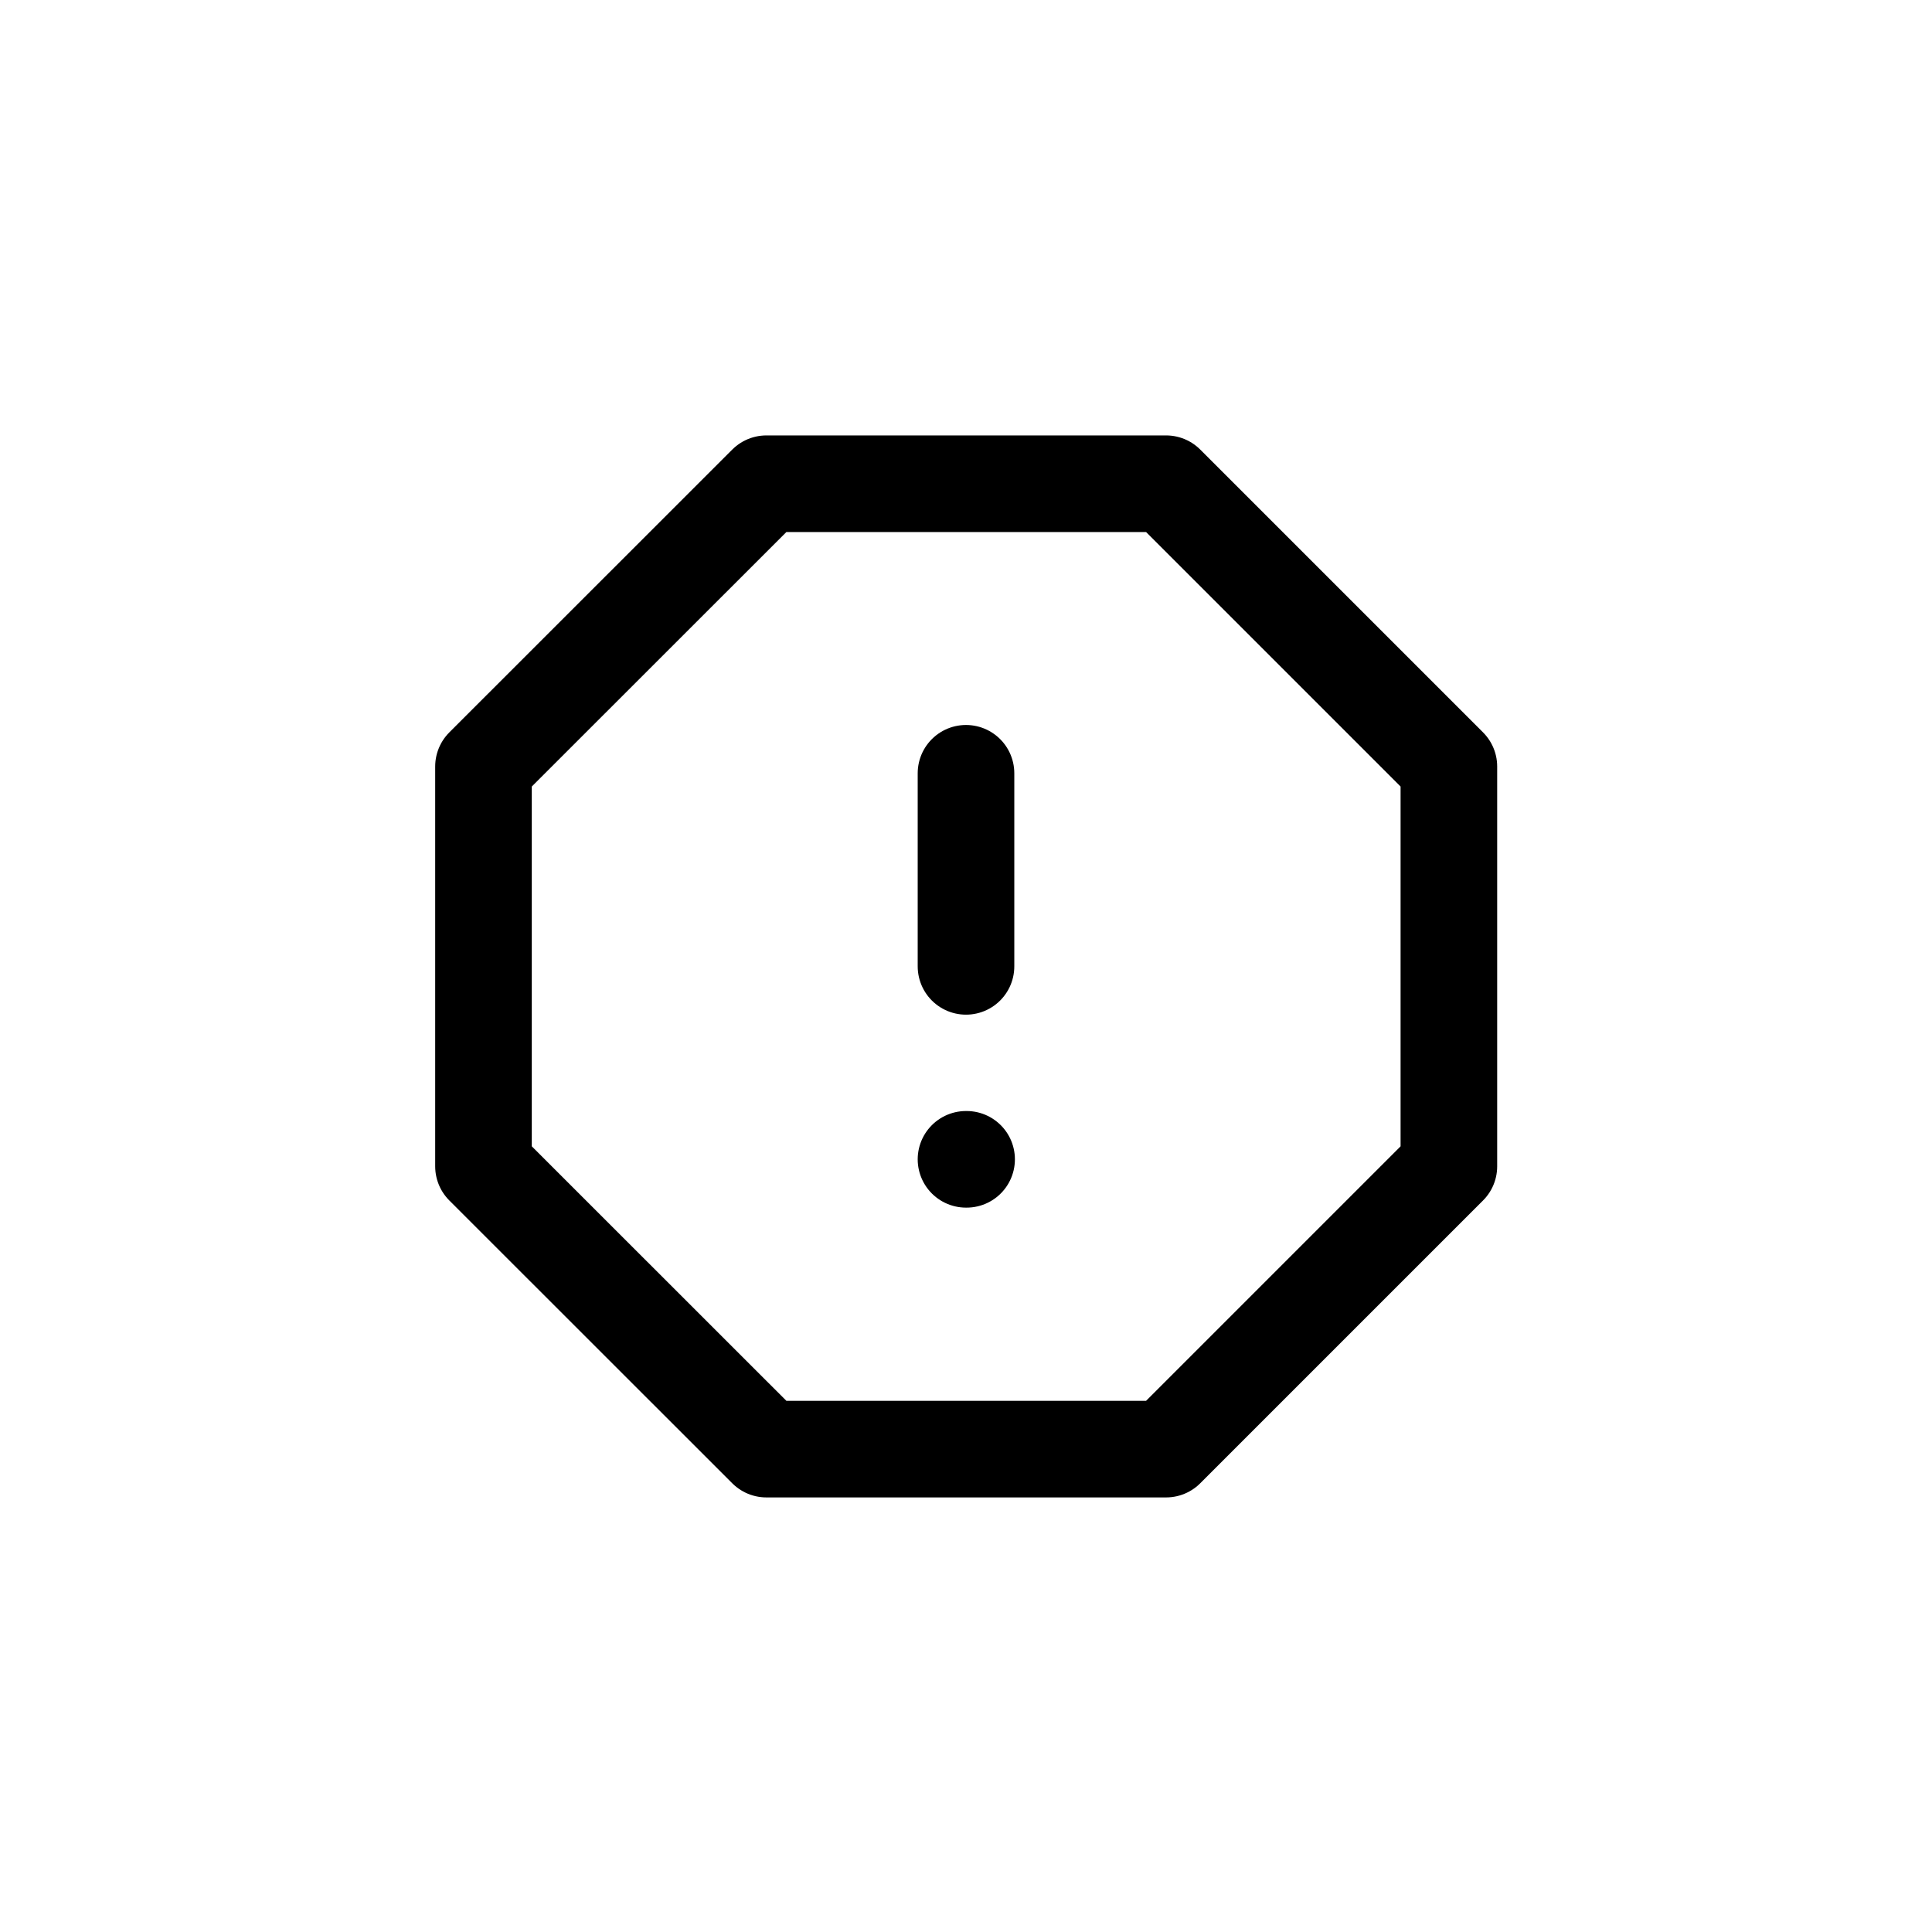
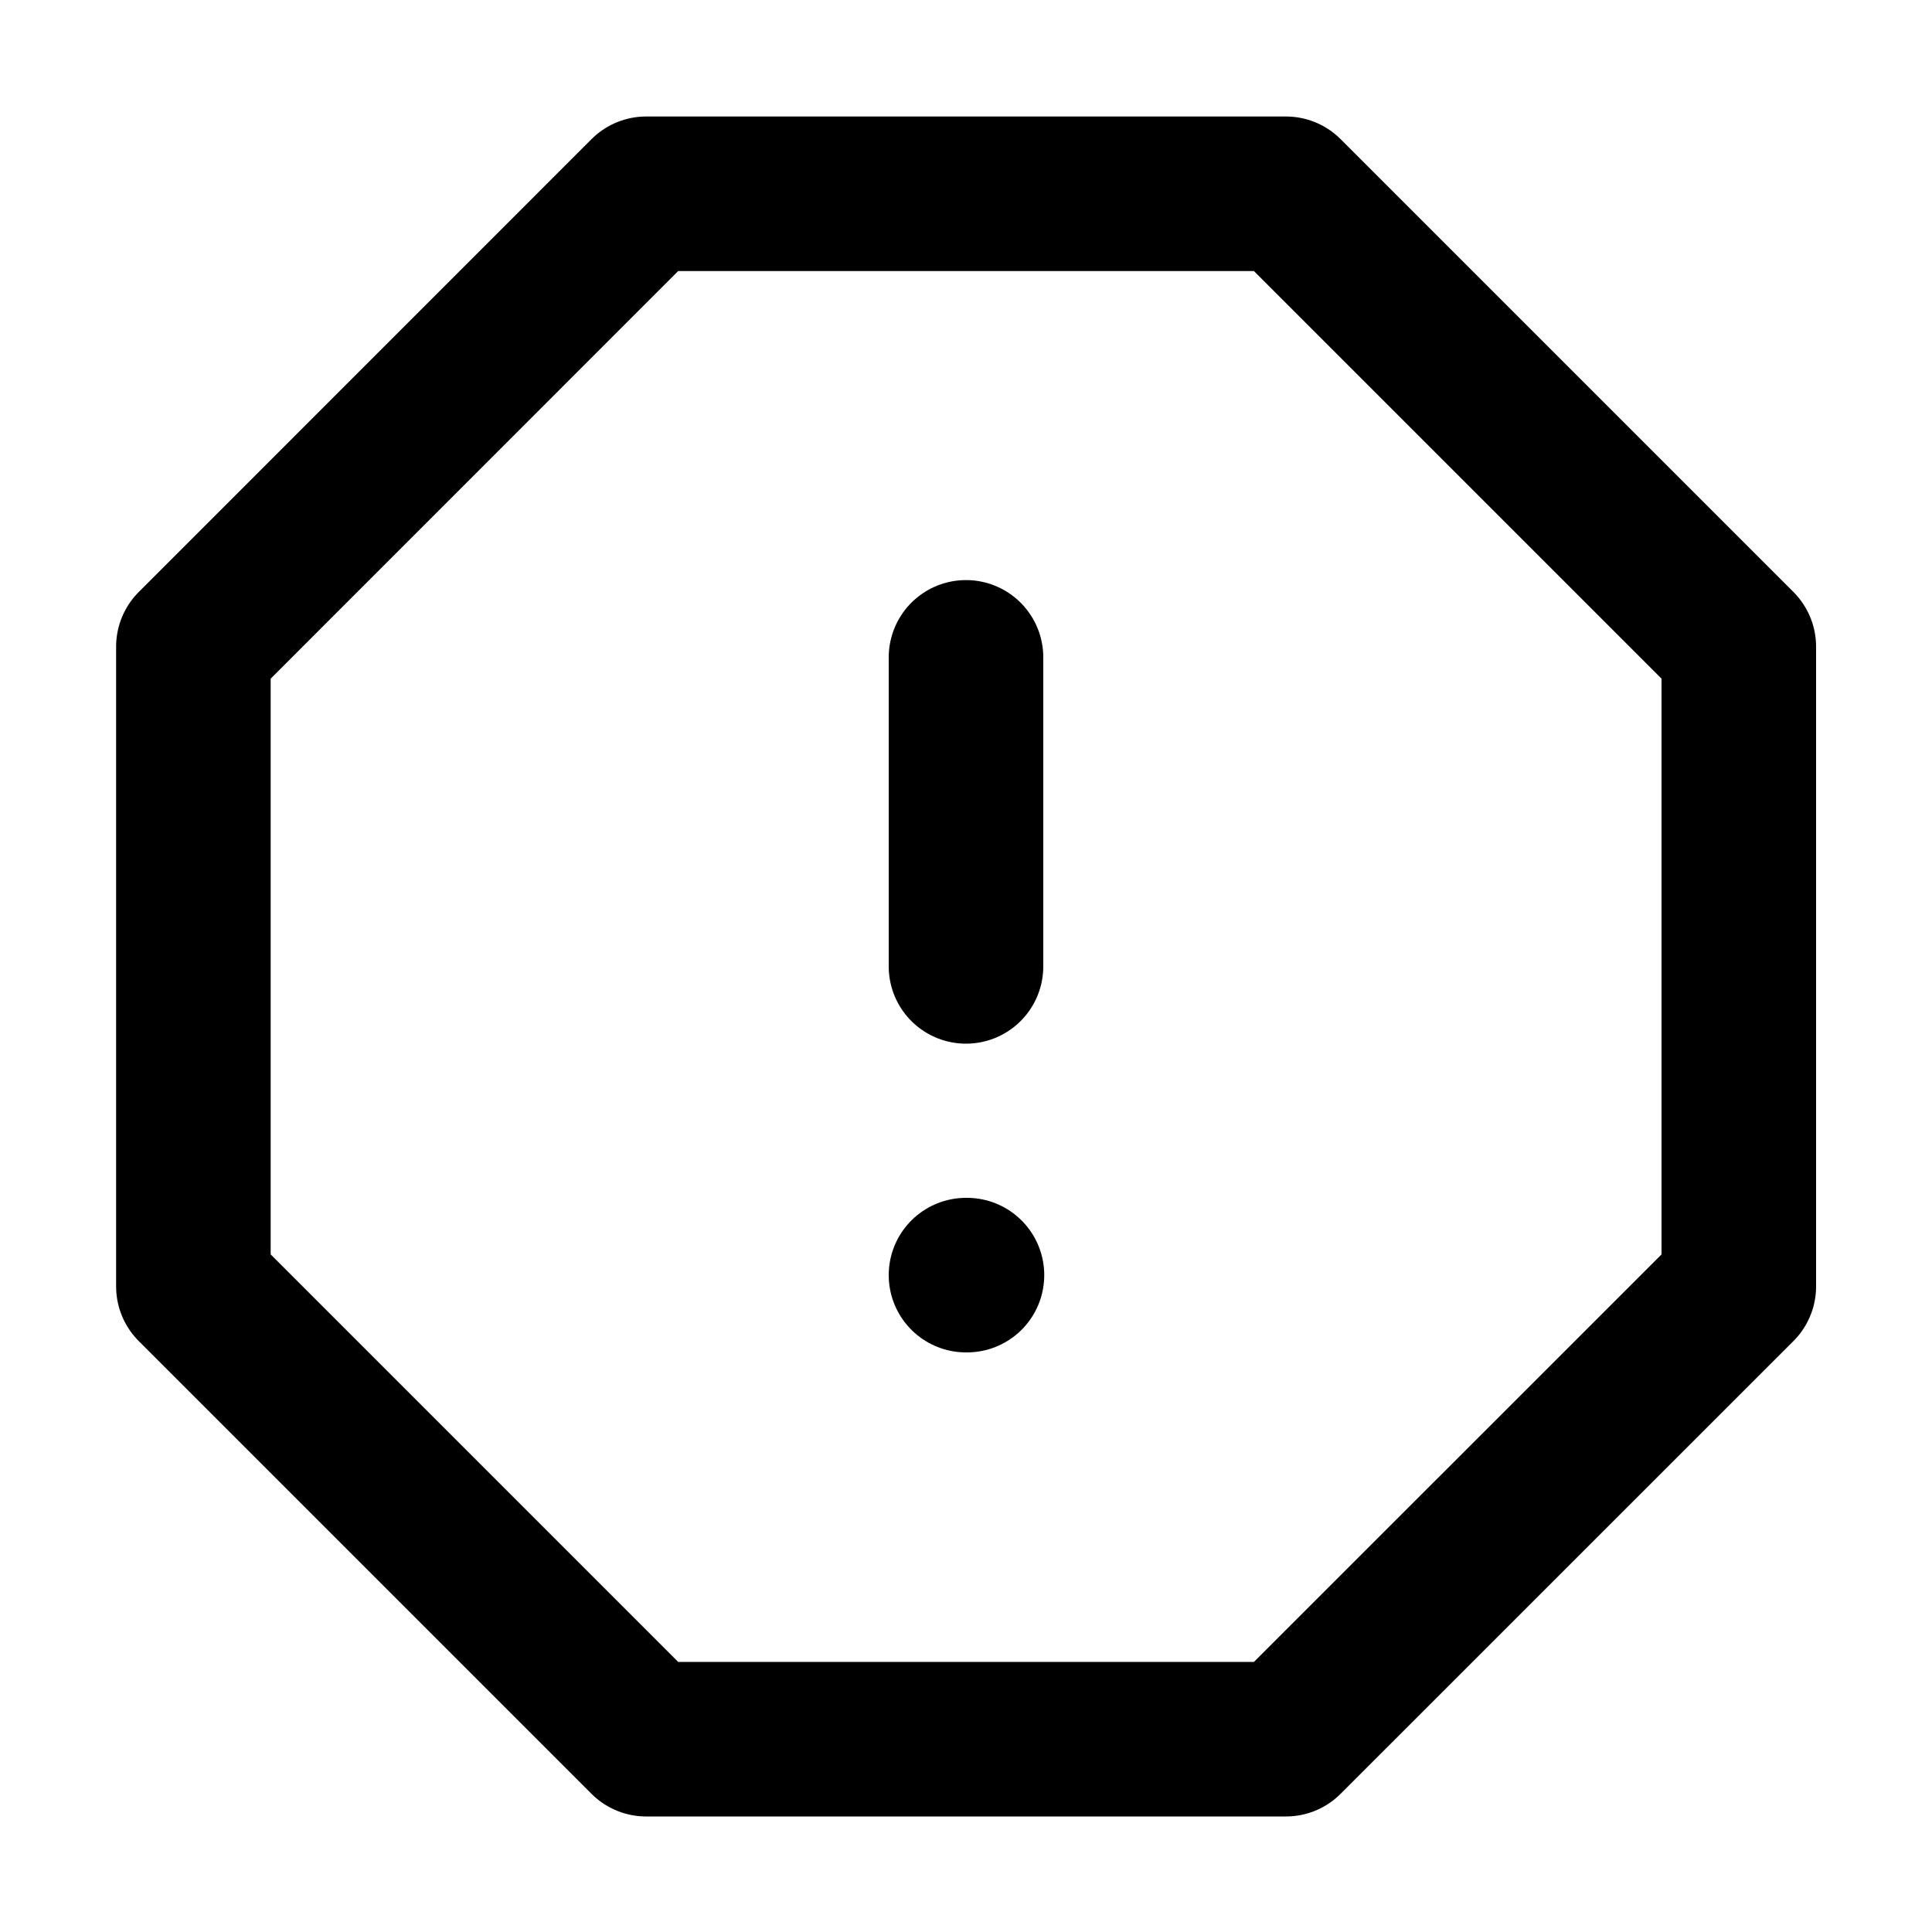
- <svg xmlns="http://www.w3.org/2000/svg" viewBox="0 0 16 16" fill="none">
-   <path d="M6.347 4.006H9.657L11.999 6.348V9.659L9.657 12.001H6.347L4.004 9.659V6.348L6.347 4.006Z" stroke="currentColor" stroke-width="0.8" stroke-linecap="round" stroke-linejoin="round" />
-   <path d="M8 6.404V8.003" stroke="currentColor" stroke-width="0.8" stroke-linecap="round" stroke-linejoin="round" />
-   <path d="M8 9.601H8.005" stroke="currentColor" stroke-width="0.8" stroke-linecap="round" stroke-linejoin="round" />
+ <svg xmlns="http://www.w3.org/2000/svg" viewBox="0 0 20 20" fill="none">
+   <path d="M6.689 2.006H13.312L18 6.694V13.317L13.312 18.004H6.689L2.002 13.317V6.694L6.689 2.006Z" stroke="currentColor" stroke-width="1.6" stroke-linecap="round" stroke-linejoin="round" />
+   <path d="M10 6.805V10.004" stroke="currentColor" stroke-width="1.6" stroke-linecap="round" stroke-linejoin="round" />
+   <path d="M10 13.2H10.01" stroke="currentColor" stroke-width="1.6" stroke-linecap="round" stroke-linejoin="round" />
</svg>
